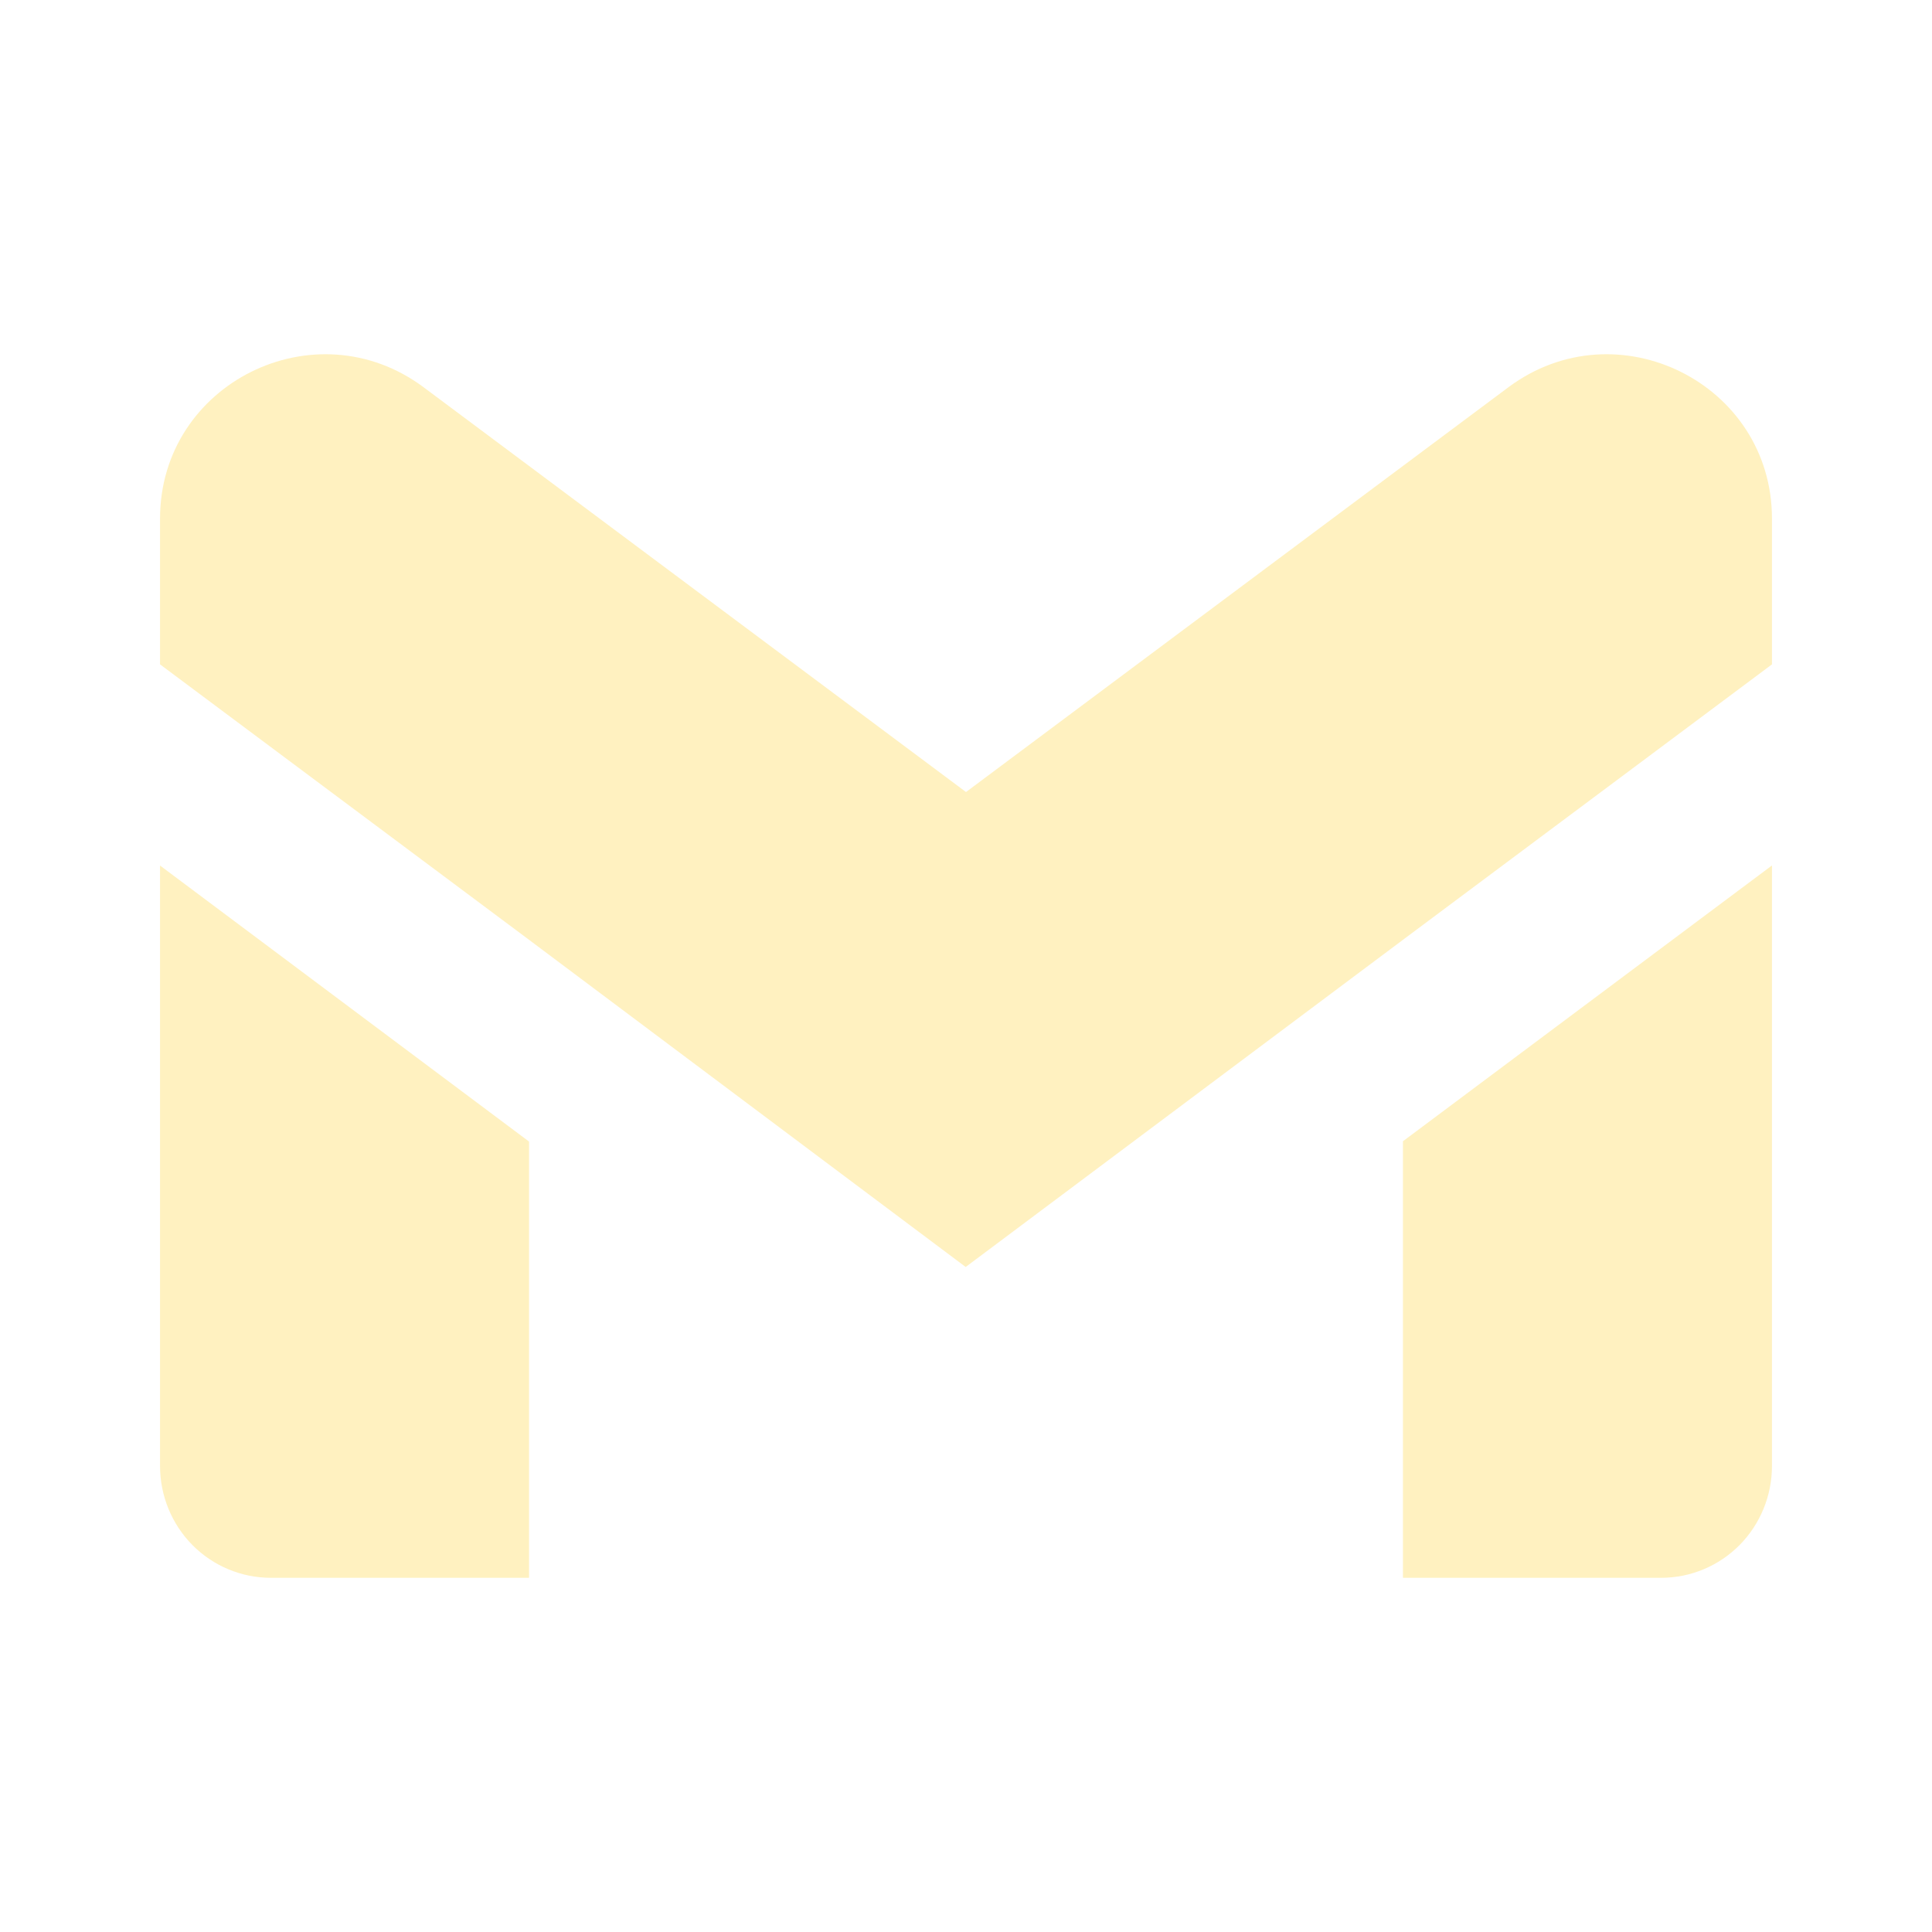
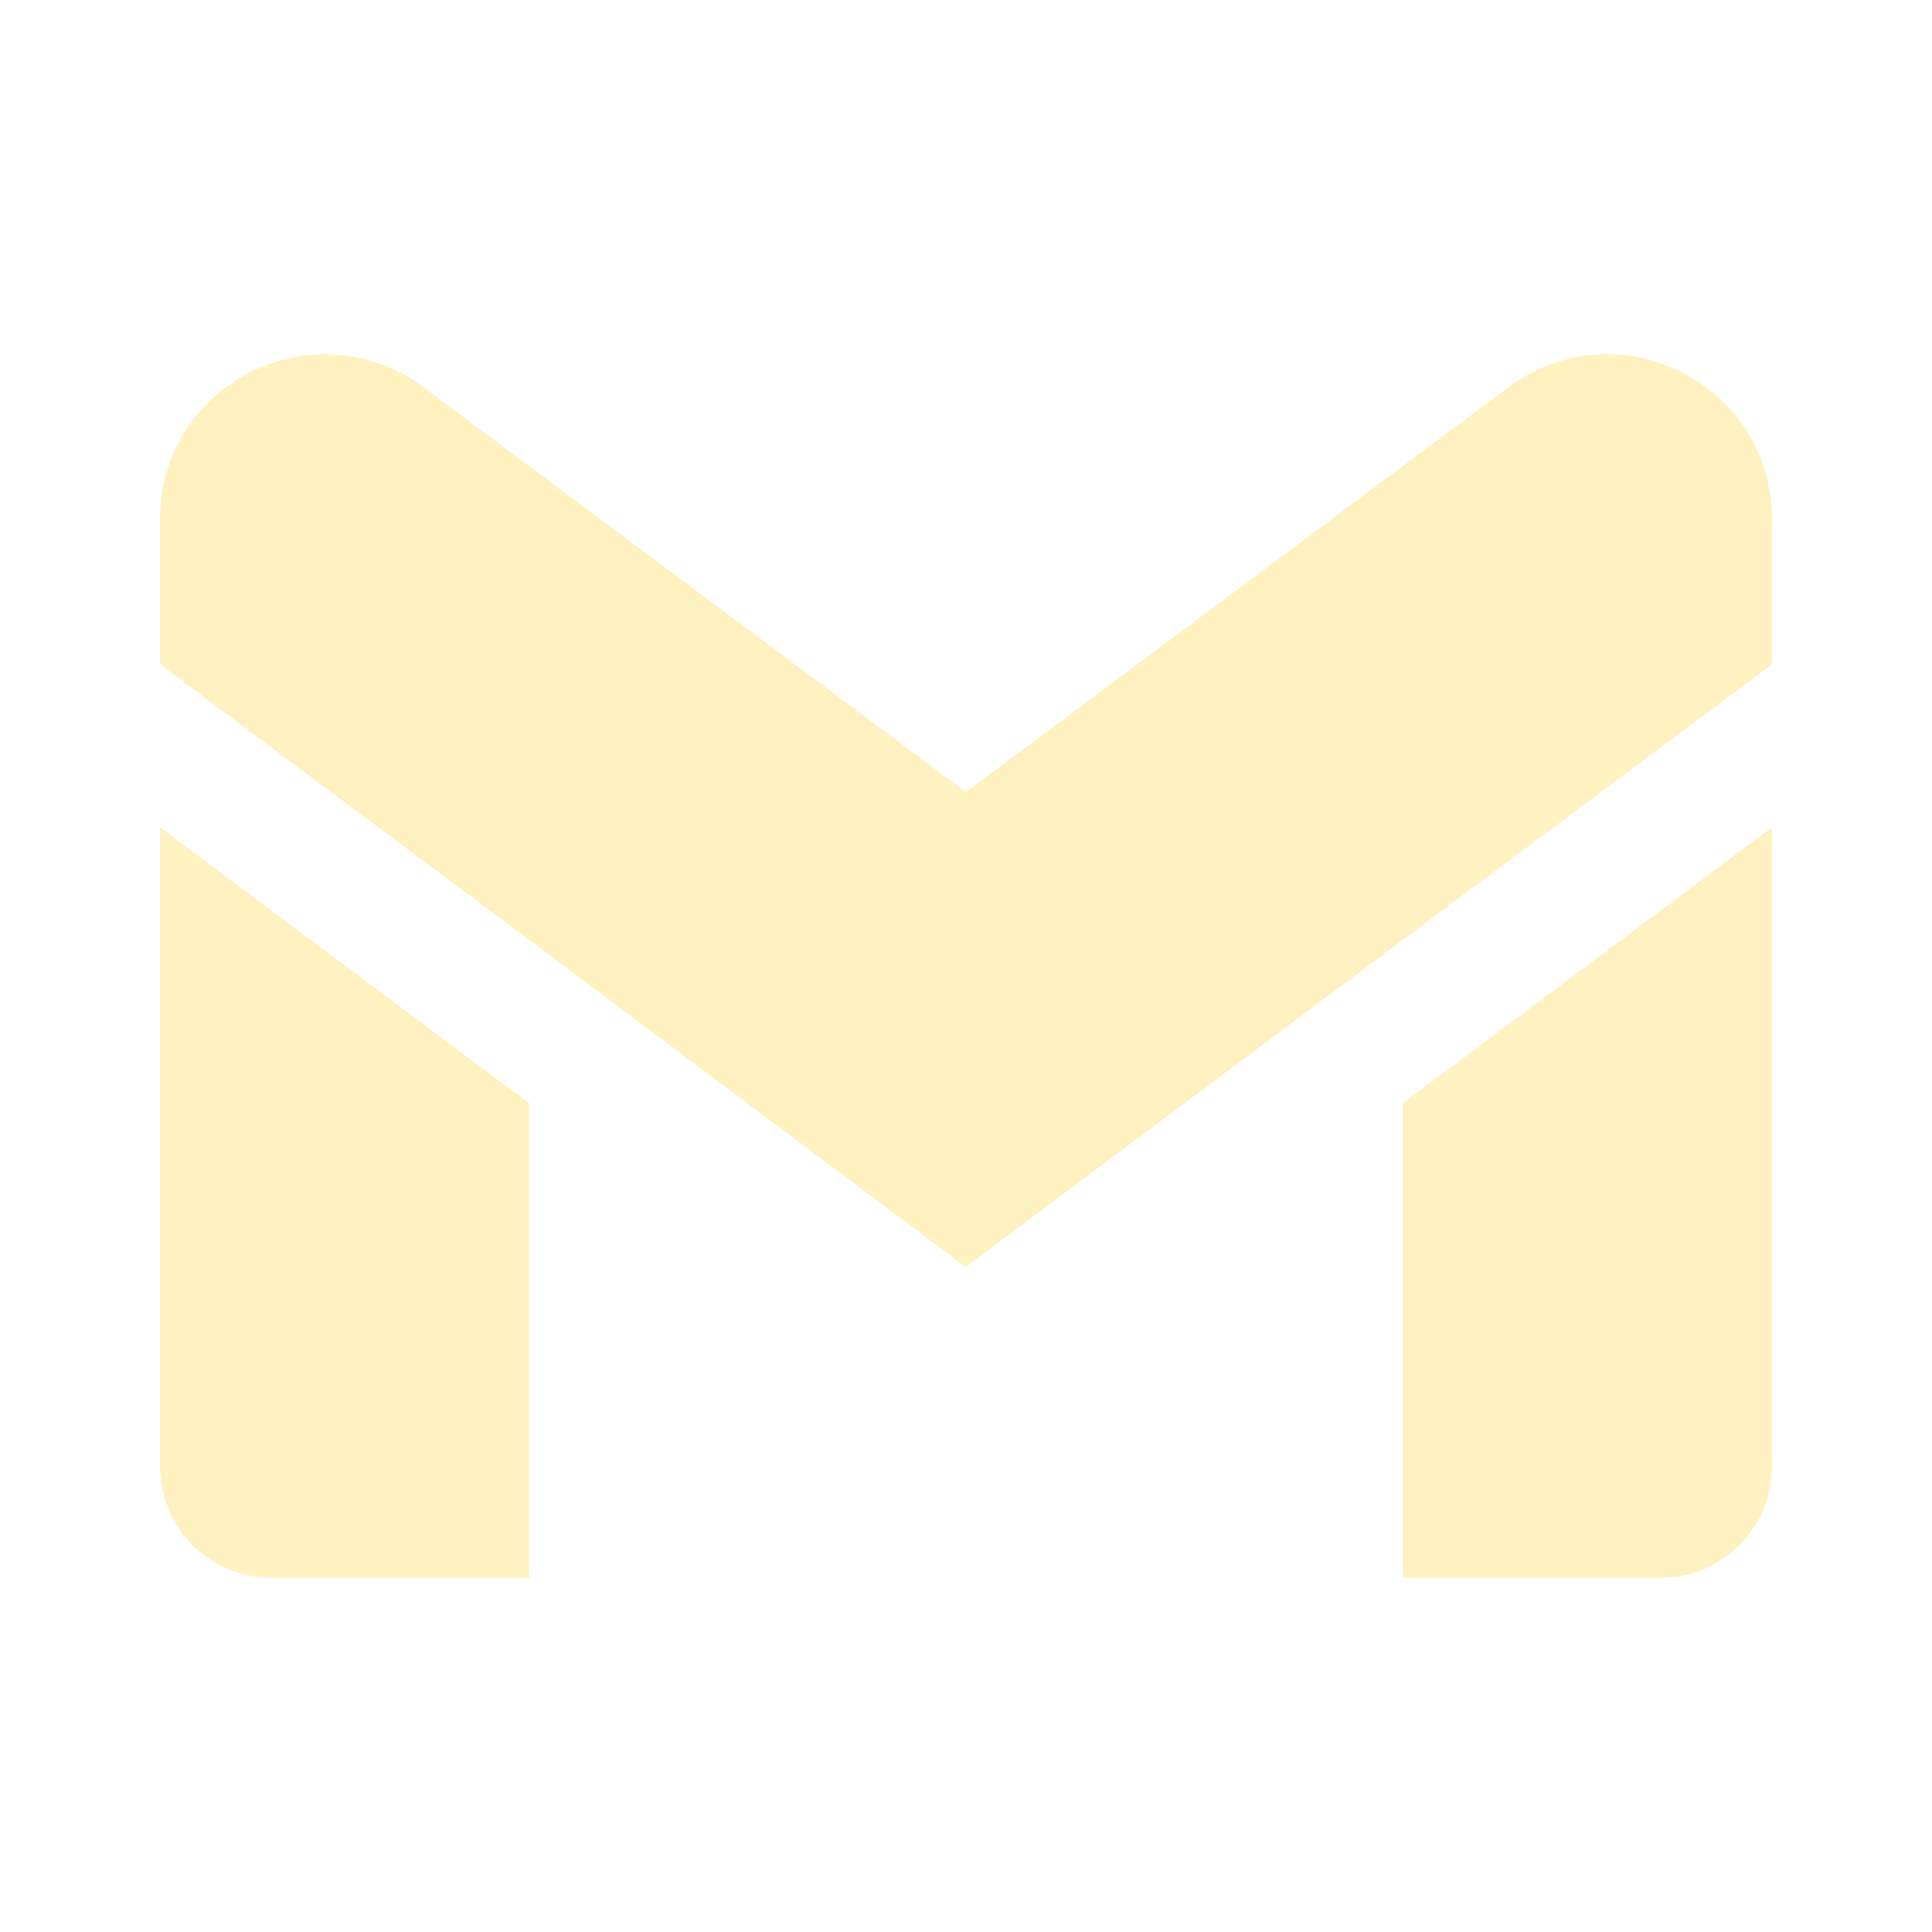
<svg xmlns="http://www.w3.org/2000/svg" width="24" height="24" viewBox="0 0 24 24" fill="none">
  <path d="M5.264 4.812C3.914 3.804 1.988 4.763 1.988 6.442V8.253L6.539 11.65L11.996 15.739L17.461 11.65L22.012 8.253V6.442C22.012 4.763 20.086 3.804 18.736 4.812L12 9.839L5.264 4.812Z" fill="#FFF1C0" />
-   <path d="M1.988 10.752V18.211C1.988 18.579 2.133 18.933 2.39 19.193C2.648 19.453 2.998 19.6 3.363 19.6H6.572V14.181L1.988 10.752Z" fill="#FFF1C0" />
-   <path d="M17.428 14.177V19.6H20.637C21.002 19.6 21.352 19.453 21.61 19.193C21.867 18.933 22.012 18.579 22.012 18.211V10.751L17.428 14.177Z" fill="#FFF1C0" />
+   <path d="M17.428 13.704V19.6H20.637C21.002 19.6 21.352 19.453 21.61 19.193C21.867 18.933 22.012 18.579 22.012 18.211V10.277L17.428 13.704Z" fill="#FFF1C0" />
+   <path d="M6.572 13.704V19.6H3.363C2.998 19.6 2.648 19.453 2.39 19.193C2.133 18.933 1.988 18.579 1.988 18.211V10.277L6.572 13.704Z" fill="#FFF1C0" />
</svg>
